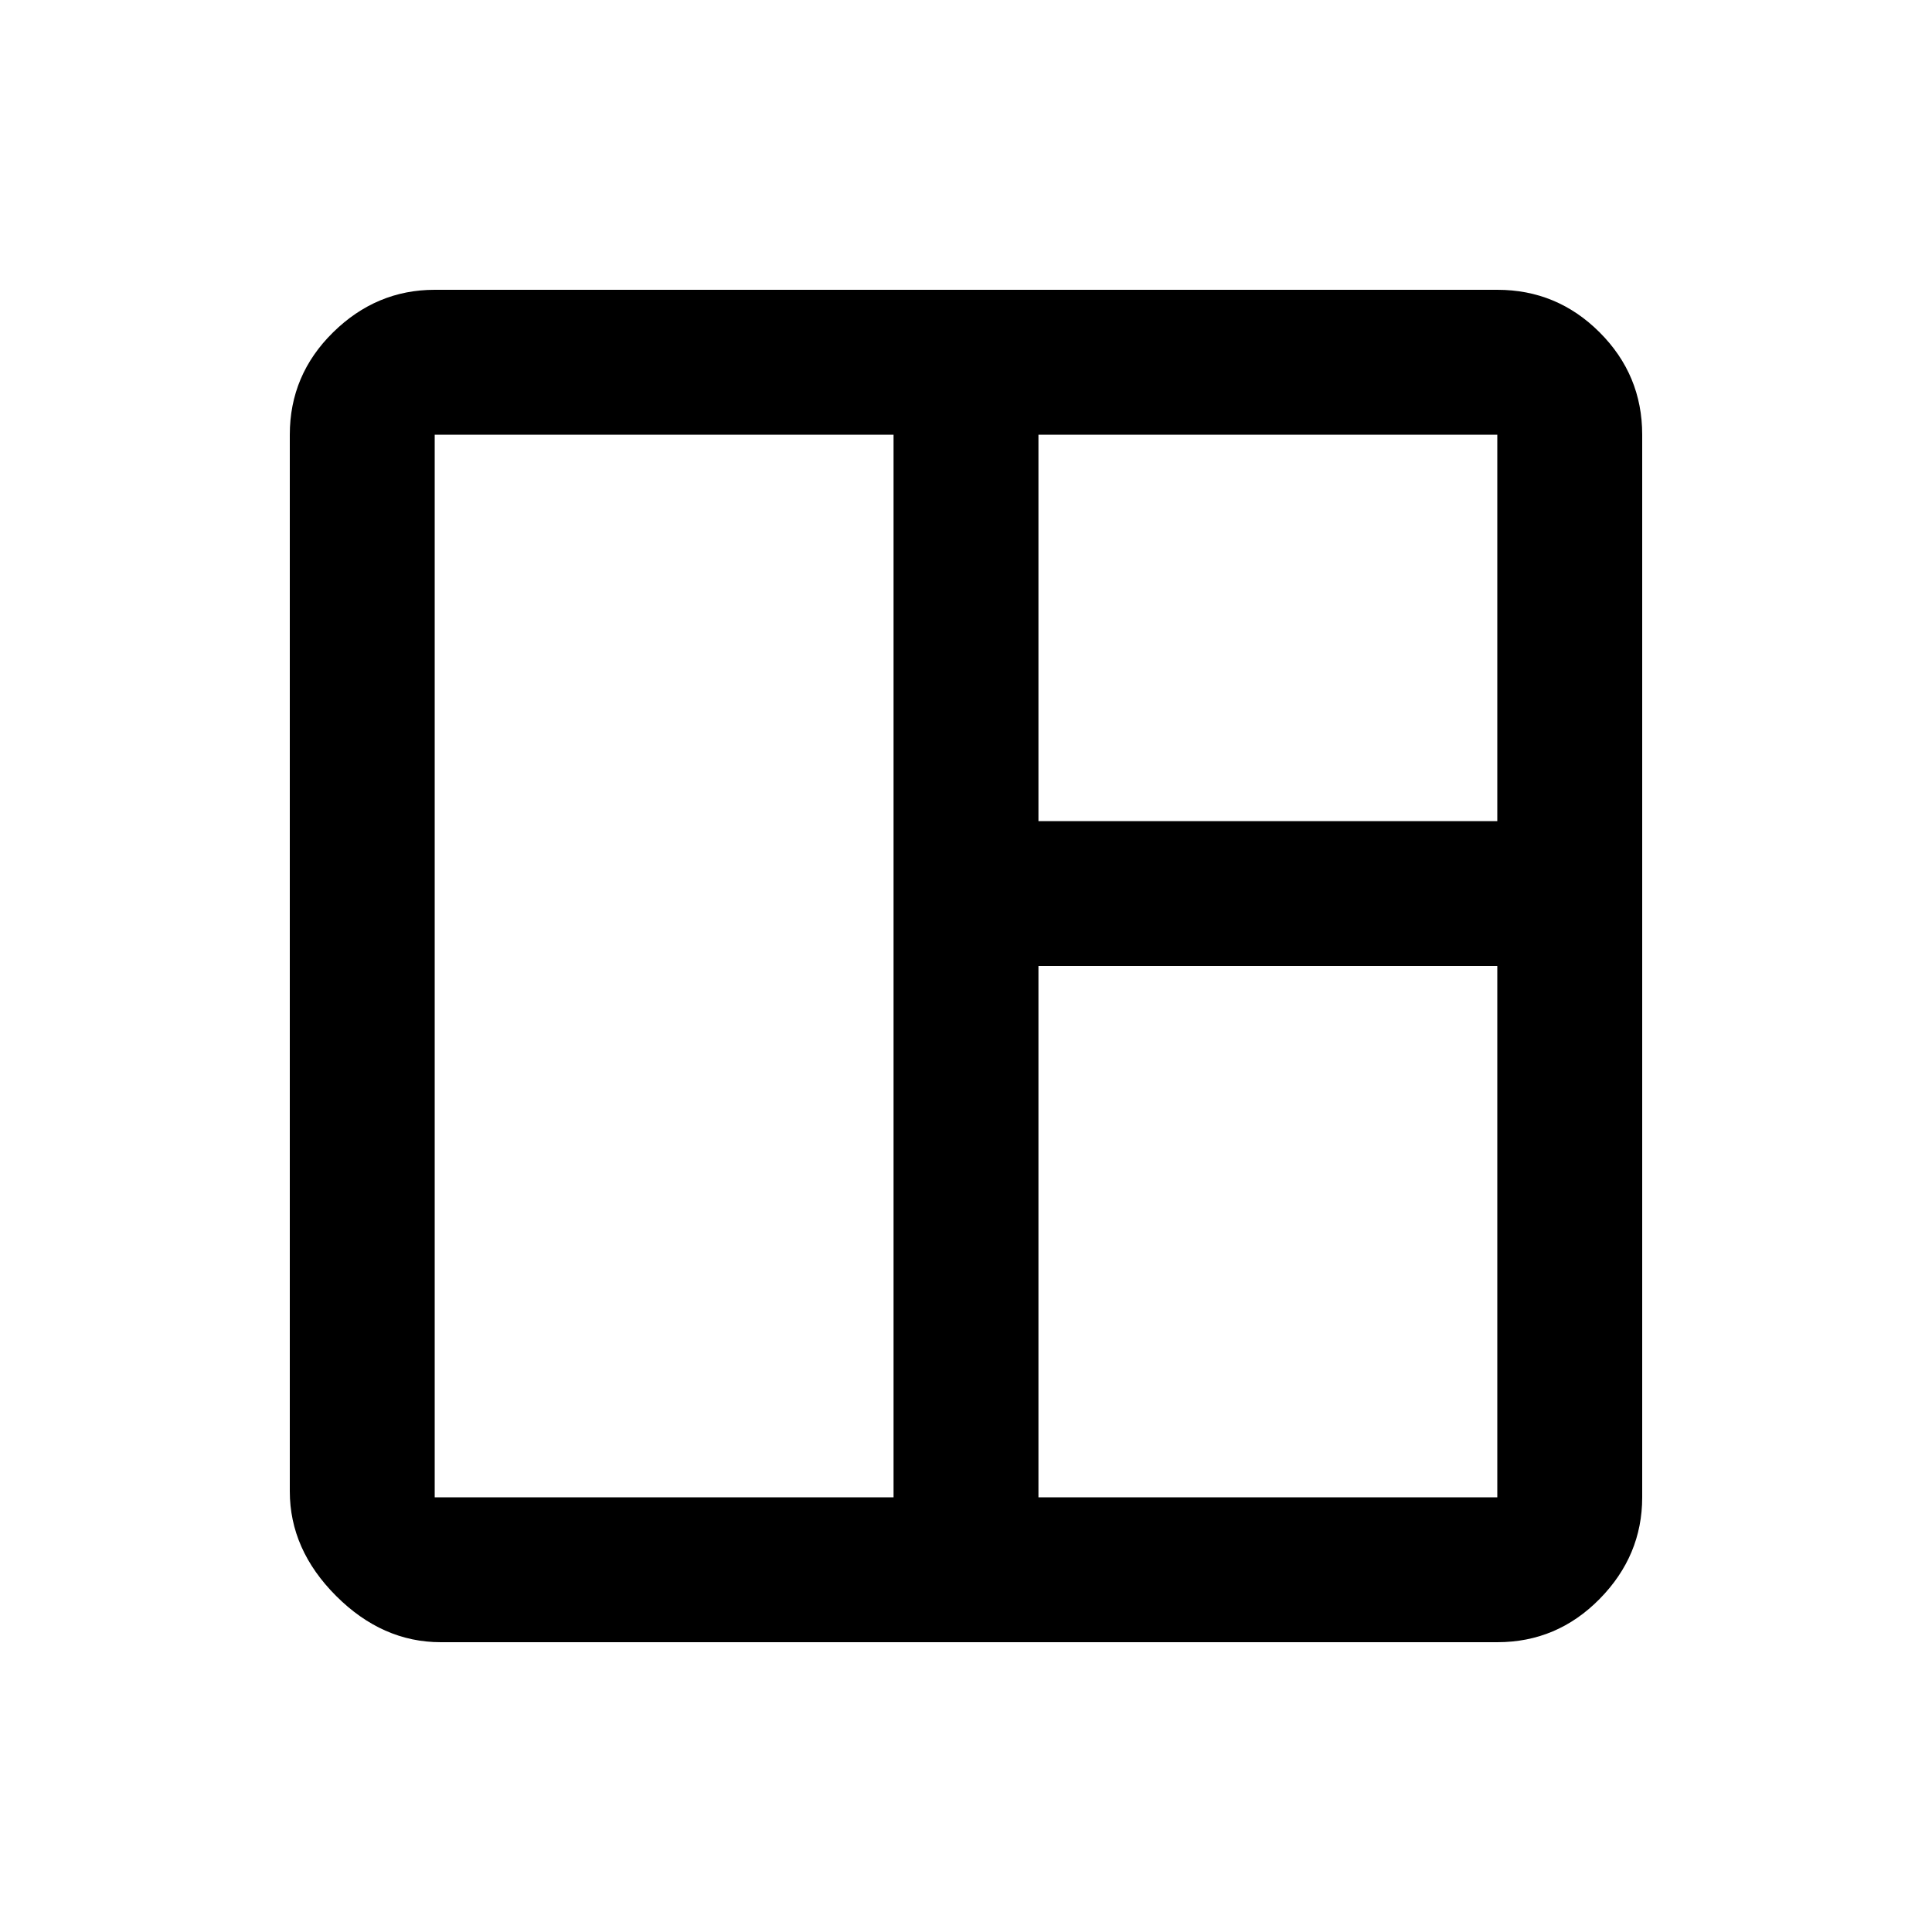
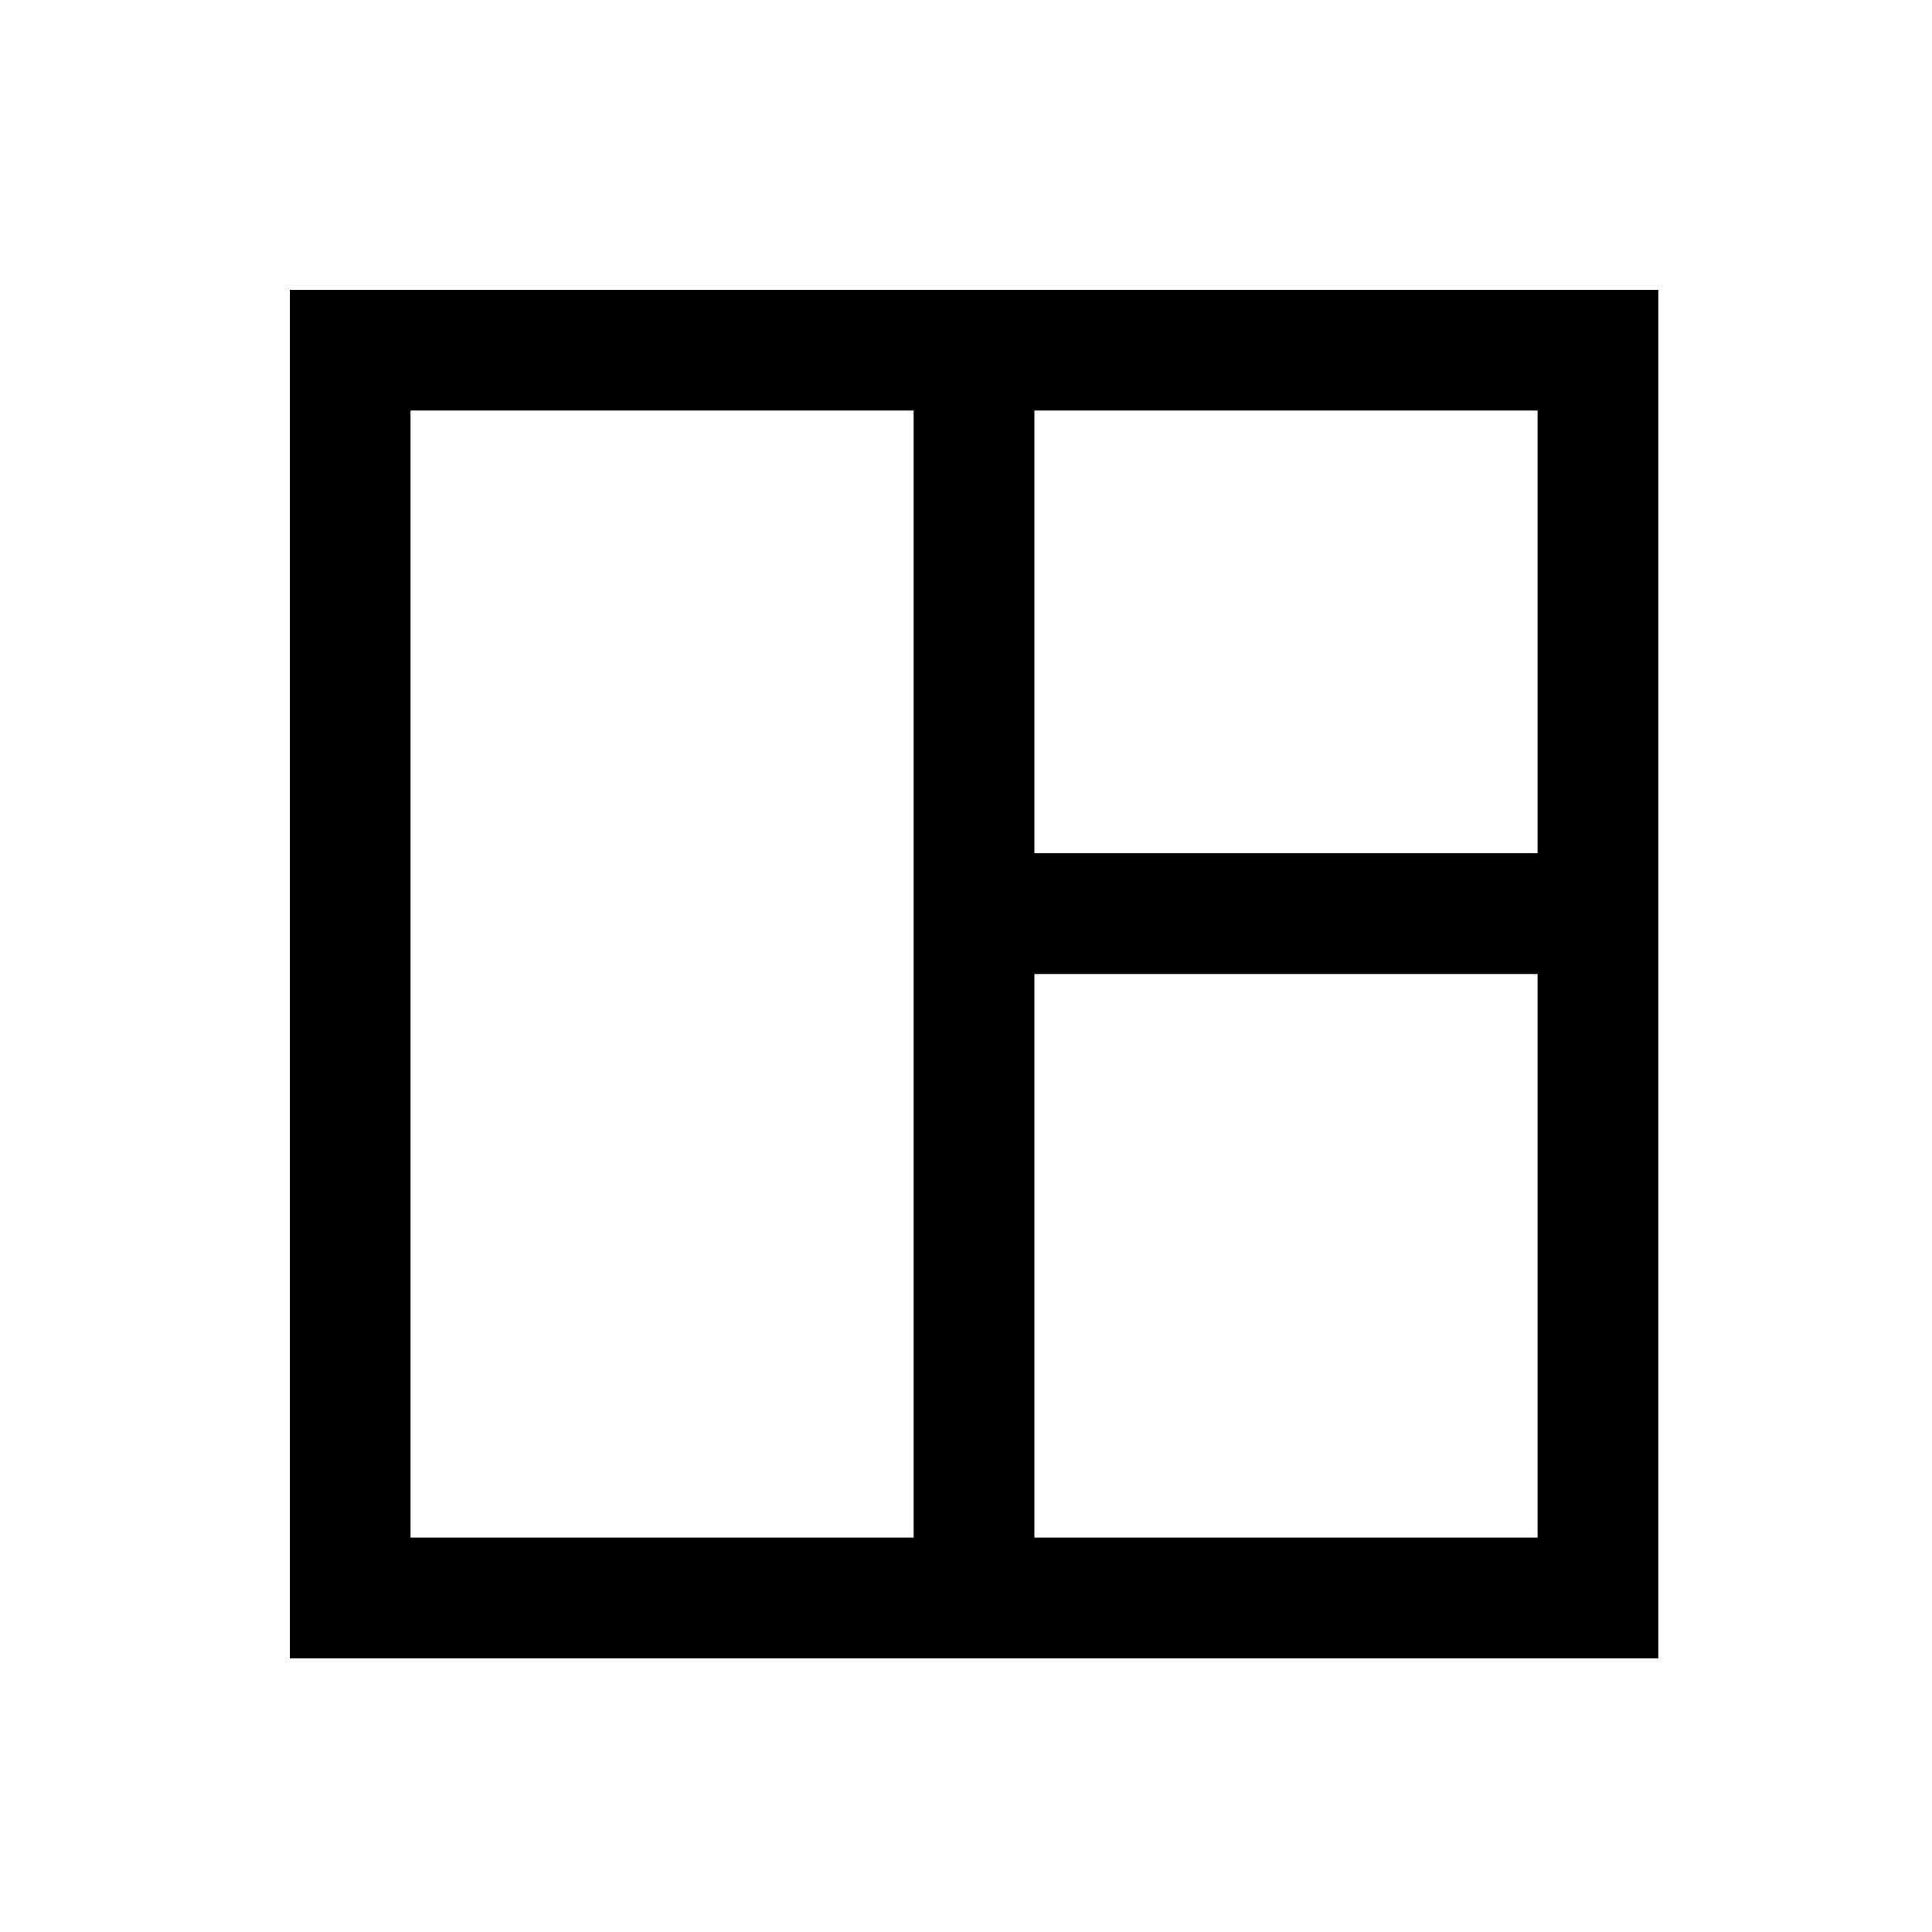
- <svg xmlns="http://www.w3.org/2000/svg" height="20px" viewBox="0 -960 960 960" width="20px" fill="currentColor">
-   <path d="M219-144q-29 0-52-23t-23-52v-525q0-29.7 21.5-50.85Q187-816 216-816h528q29.7 0 50.85 21.15Q816-773.7 816-744v528q0 29-21.15 50.5T744-144H219Zm-3-72h228v-528H216v528Zm300 0h228v-264H516v264Zm0-336h228v-192H516v192Z" />
+ <svg xmlns="http://www.w3.org/2000/svg" width="20" height="20" viewBox="0 0 20 20" fill="none">
+   <path d="M3 17.167V3H17.167V17.167H3ZM4.25 15.917H9.458V4.25H4.25V15.917ZM10.708 15.917H15.917V10.083H10.708V15.917ZM10.708 8.833H15.917V4.25H10.708V8.833Z" fill="currentColor" />
</svg>
